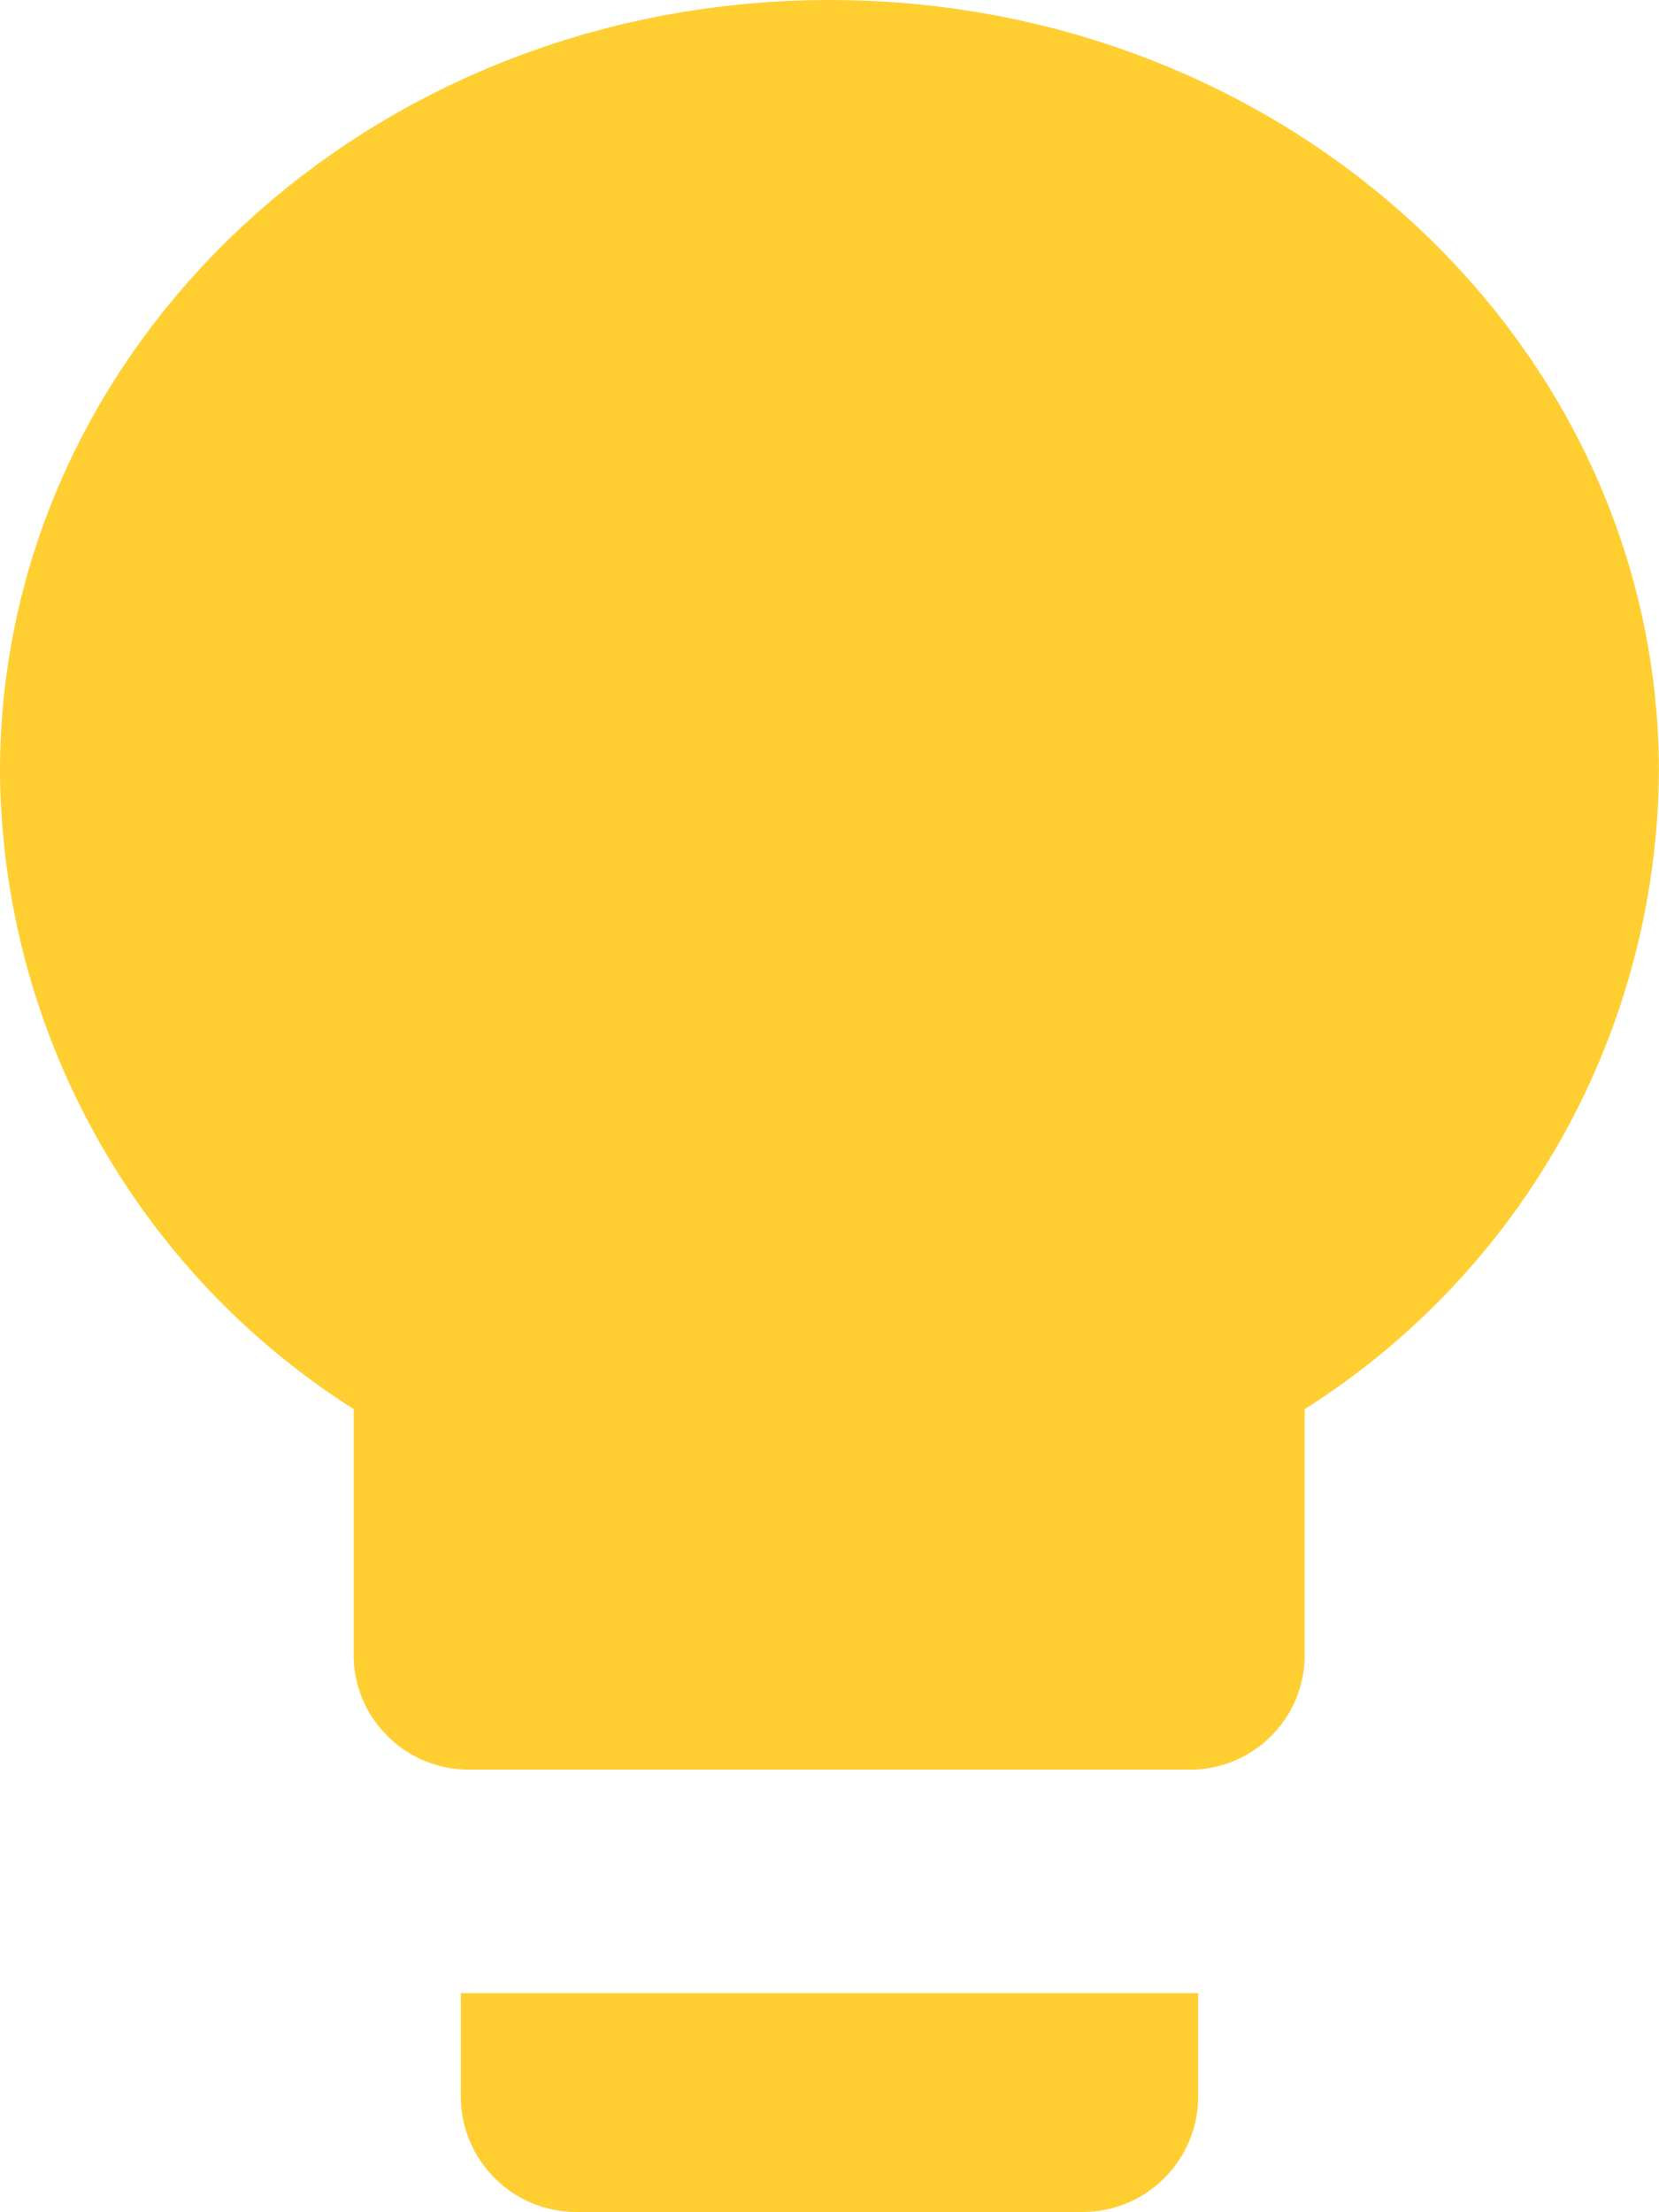
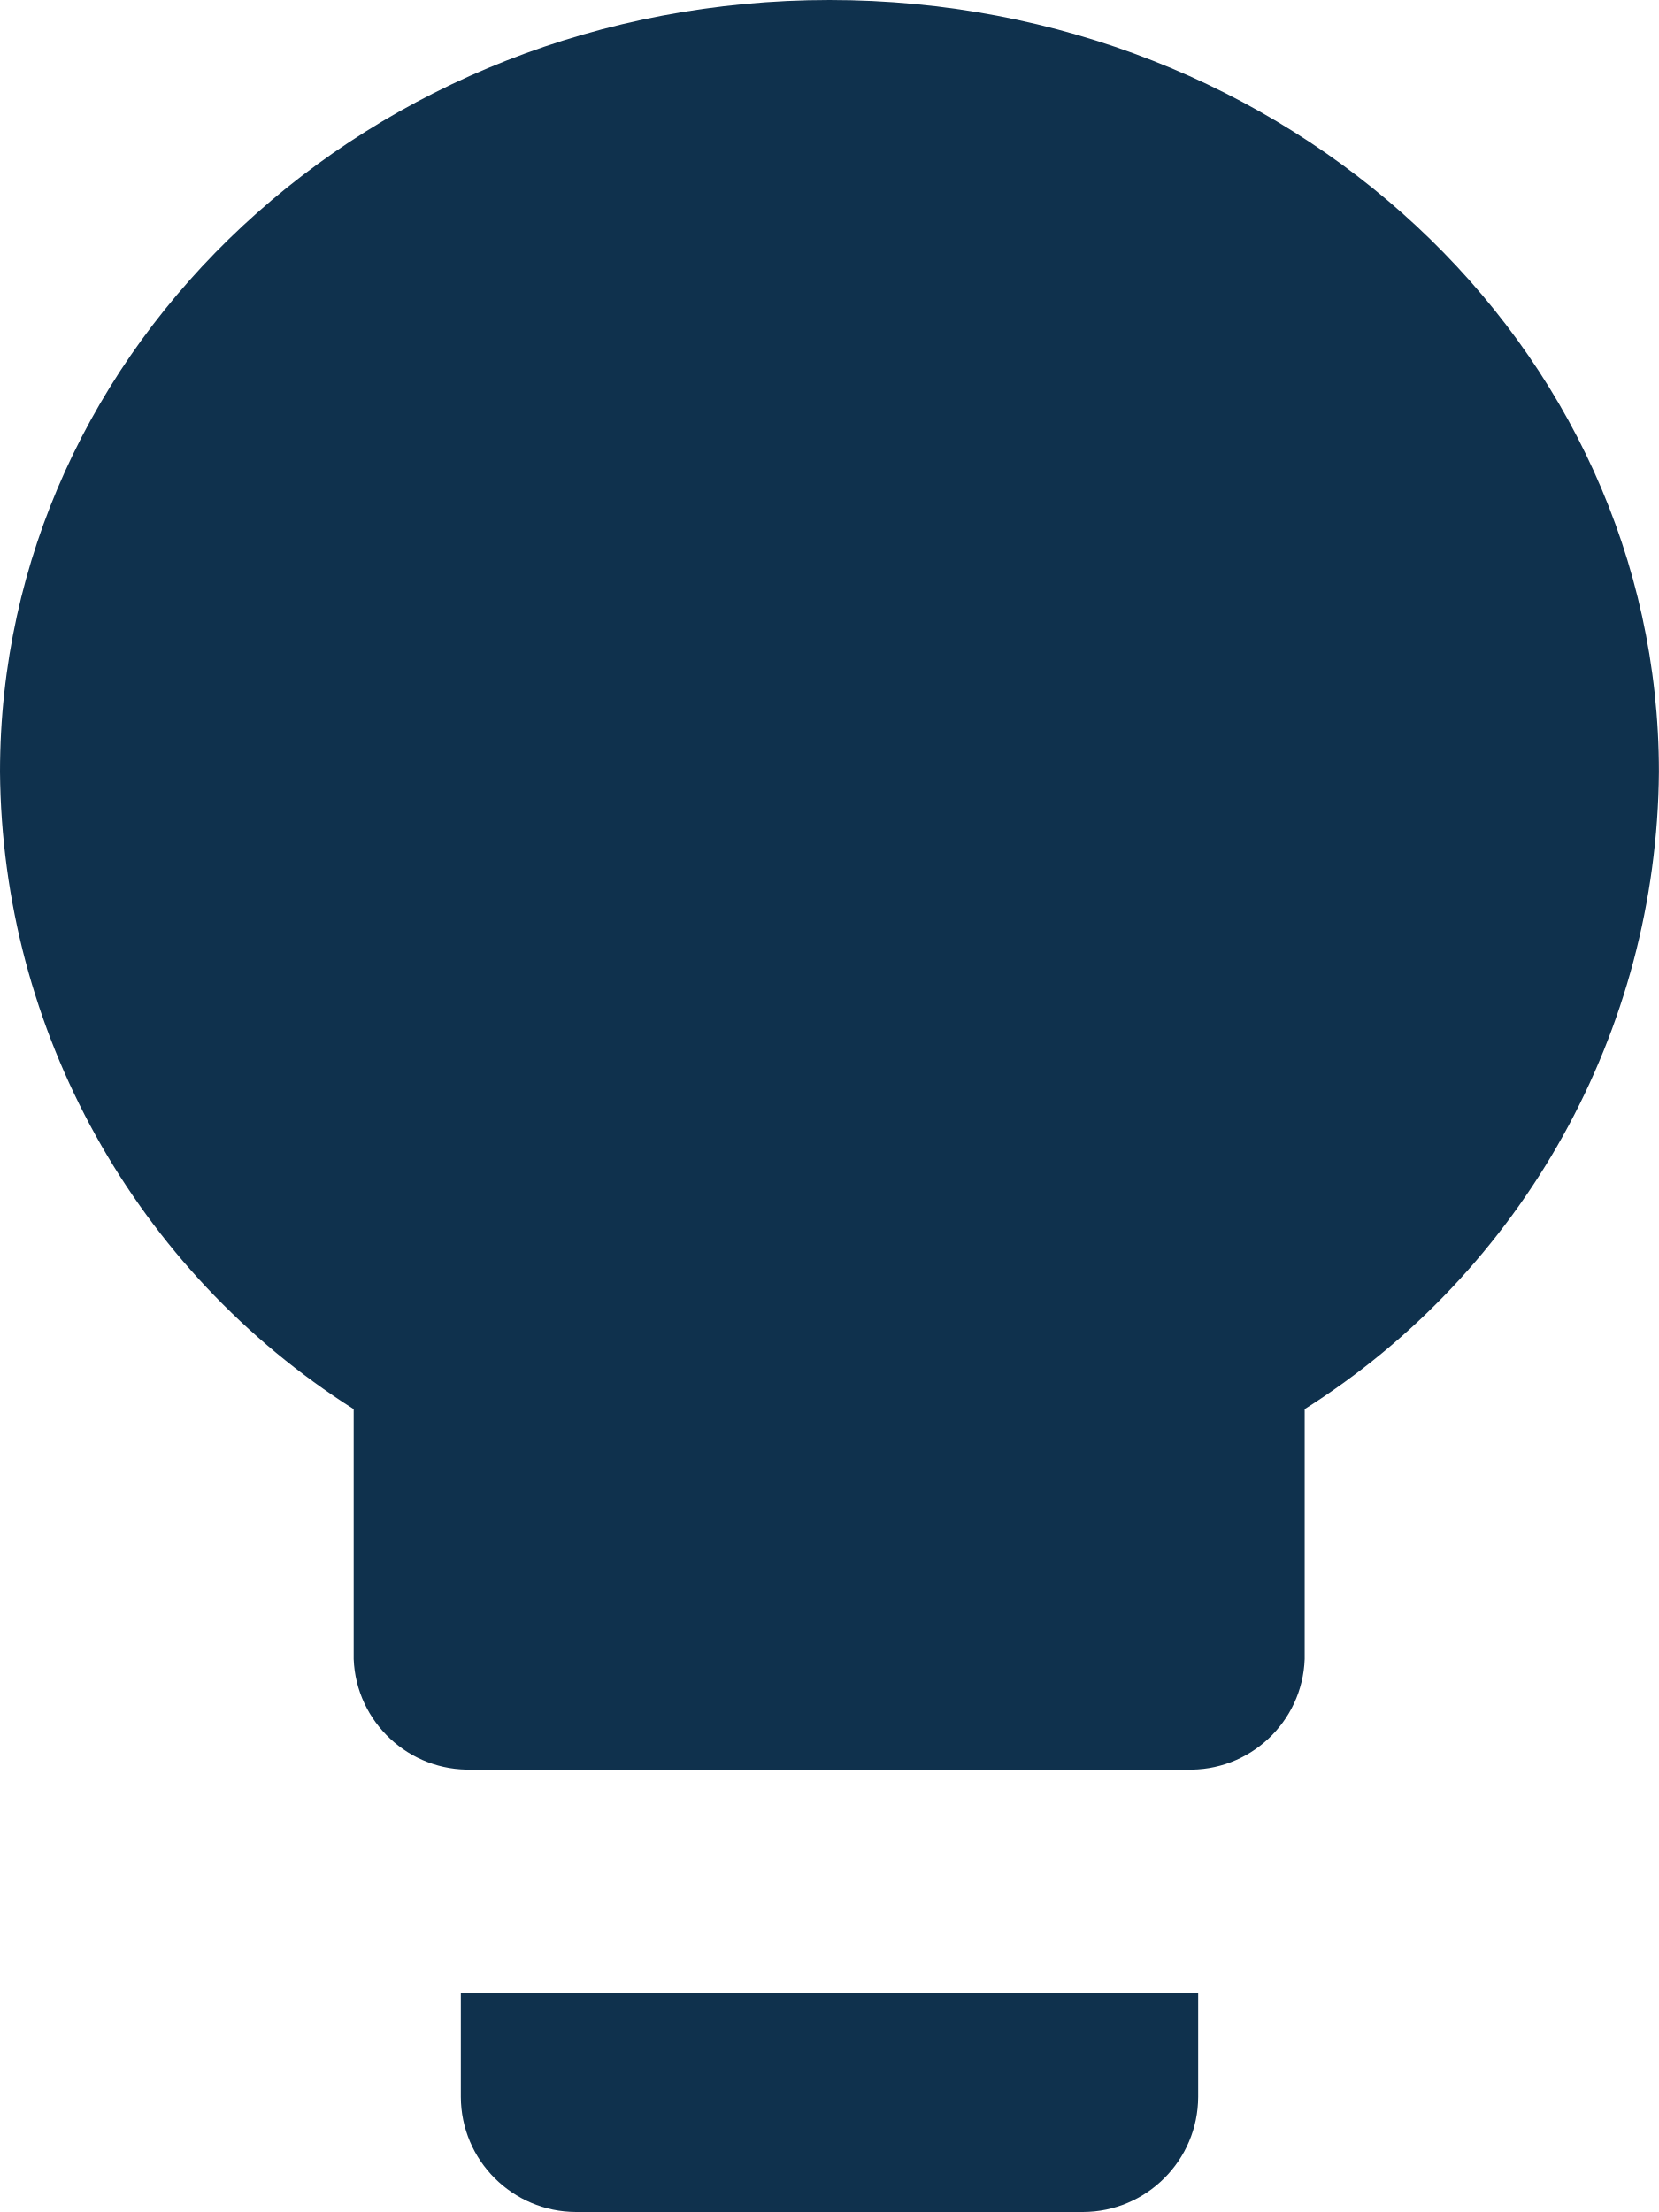
<svg xmlns="http://www.w3.org/2000/svg" width="20.25" height="27" viewBox="0 0 20.25 27">
-   <path id="Icon_ionic-md-bulb" data-name="Icon ionic-md-bulb" d="M13.5,30.094A1.41,1.41,0,0,0,14.906,31.5h6.188A1.41,1.41,0,0,0,22.5,30.094V28.828h-9ZM18,4.5c-5.6,0-10.125,4.212-10.125,9.422A9.3,9.3,0,0,0,12.192,21.7V24.75a1.405,1.405,0,0,0,1.448,1.35h8.712A1.4,1.4,0,0,0,23.8,24.75V21.7a9.289,9.289,0,0,0,4.324-7.777C28.125,8.712,23.6,4.5,18,4.5Z" transform="translate(-7.875 -4.5)" fill="#ffce31" />
+   <path id="Icon_ionic-md-bulb" data-name="Icon ionic-md-bulb" d="M13.5,30.094A1.41,1.41,0,0,0,14.906,31.5h6.188A1.41,1.41,0,0,0,22.5,30.094V28.828h-9ZM18,4.5c-5.6,0-10.125,4.212-10.125,9.422A9.3,9.3,0,0,0,12.192,21.7V24.75a1.405,1.405,0,0,0,1.448,1.35h8.712A1.4,1.4,0,0,0,23.8,24.75V21.7a9.289,9.289,0,0,0,4.324-7.777C28.125,8.712,23.6,4.5,18,4.5Z" transform="translate(-7.875 -4.5)" fill="#0F314D" />
</svg>
